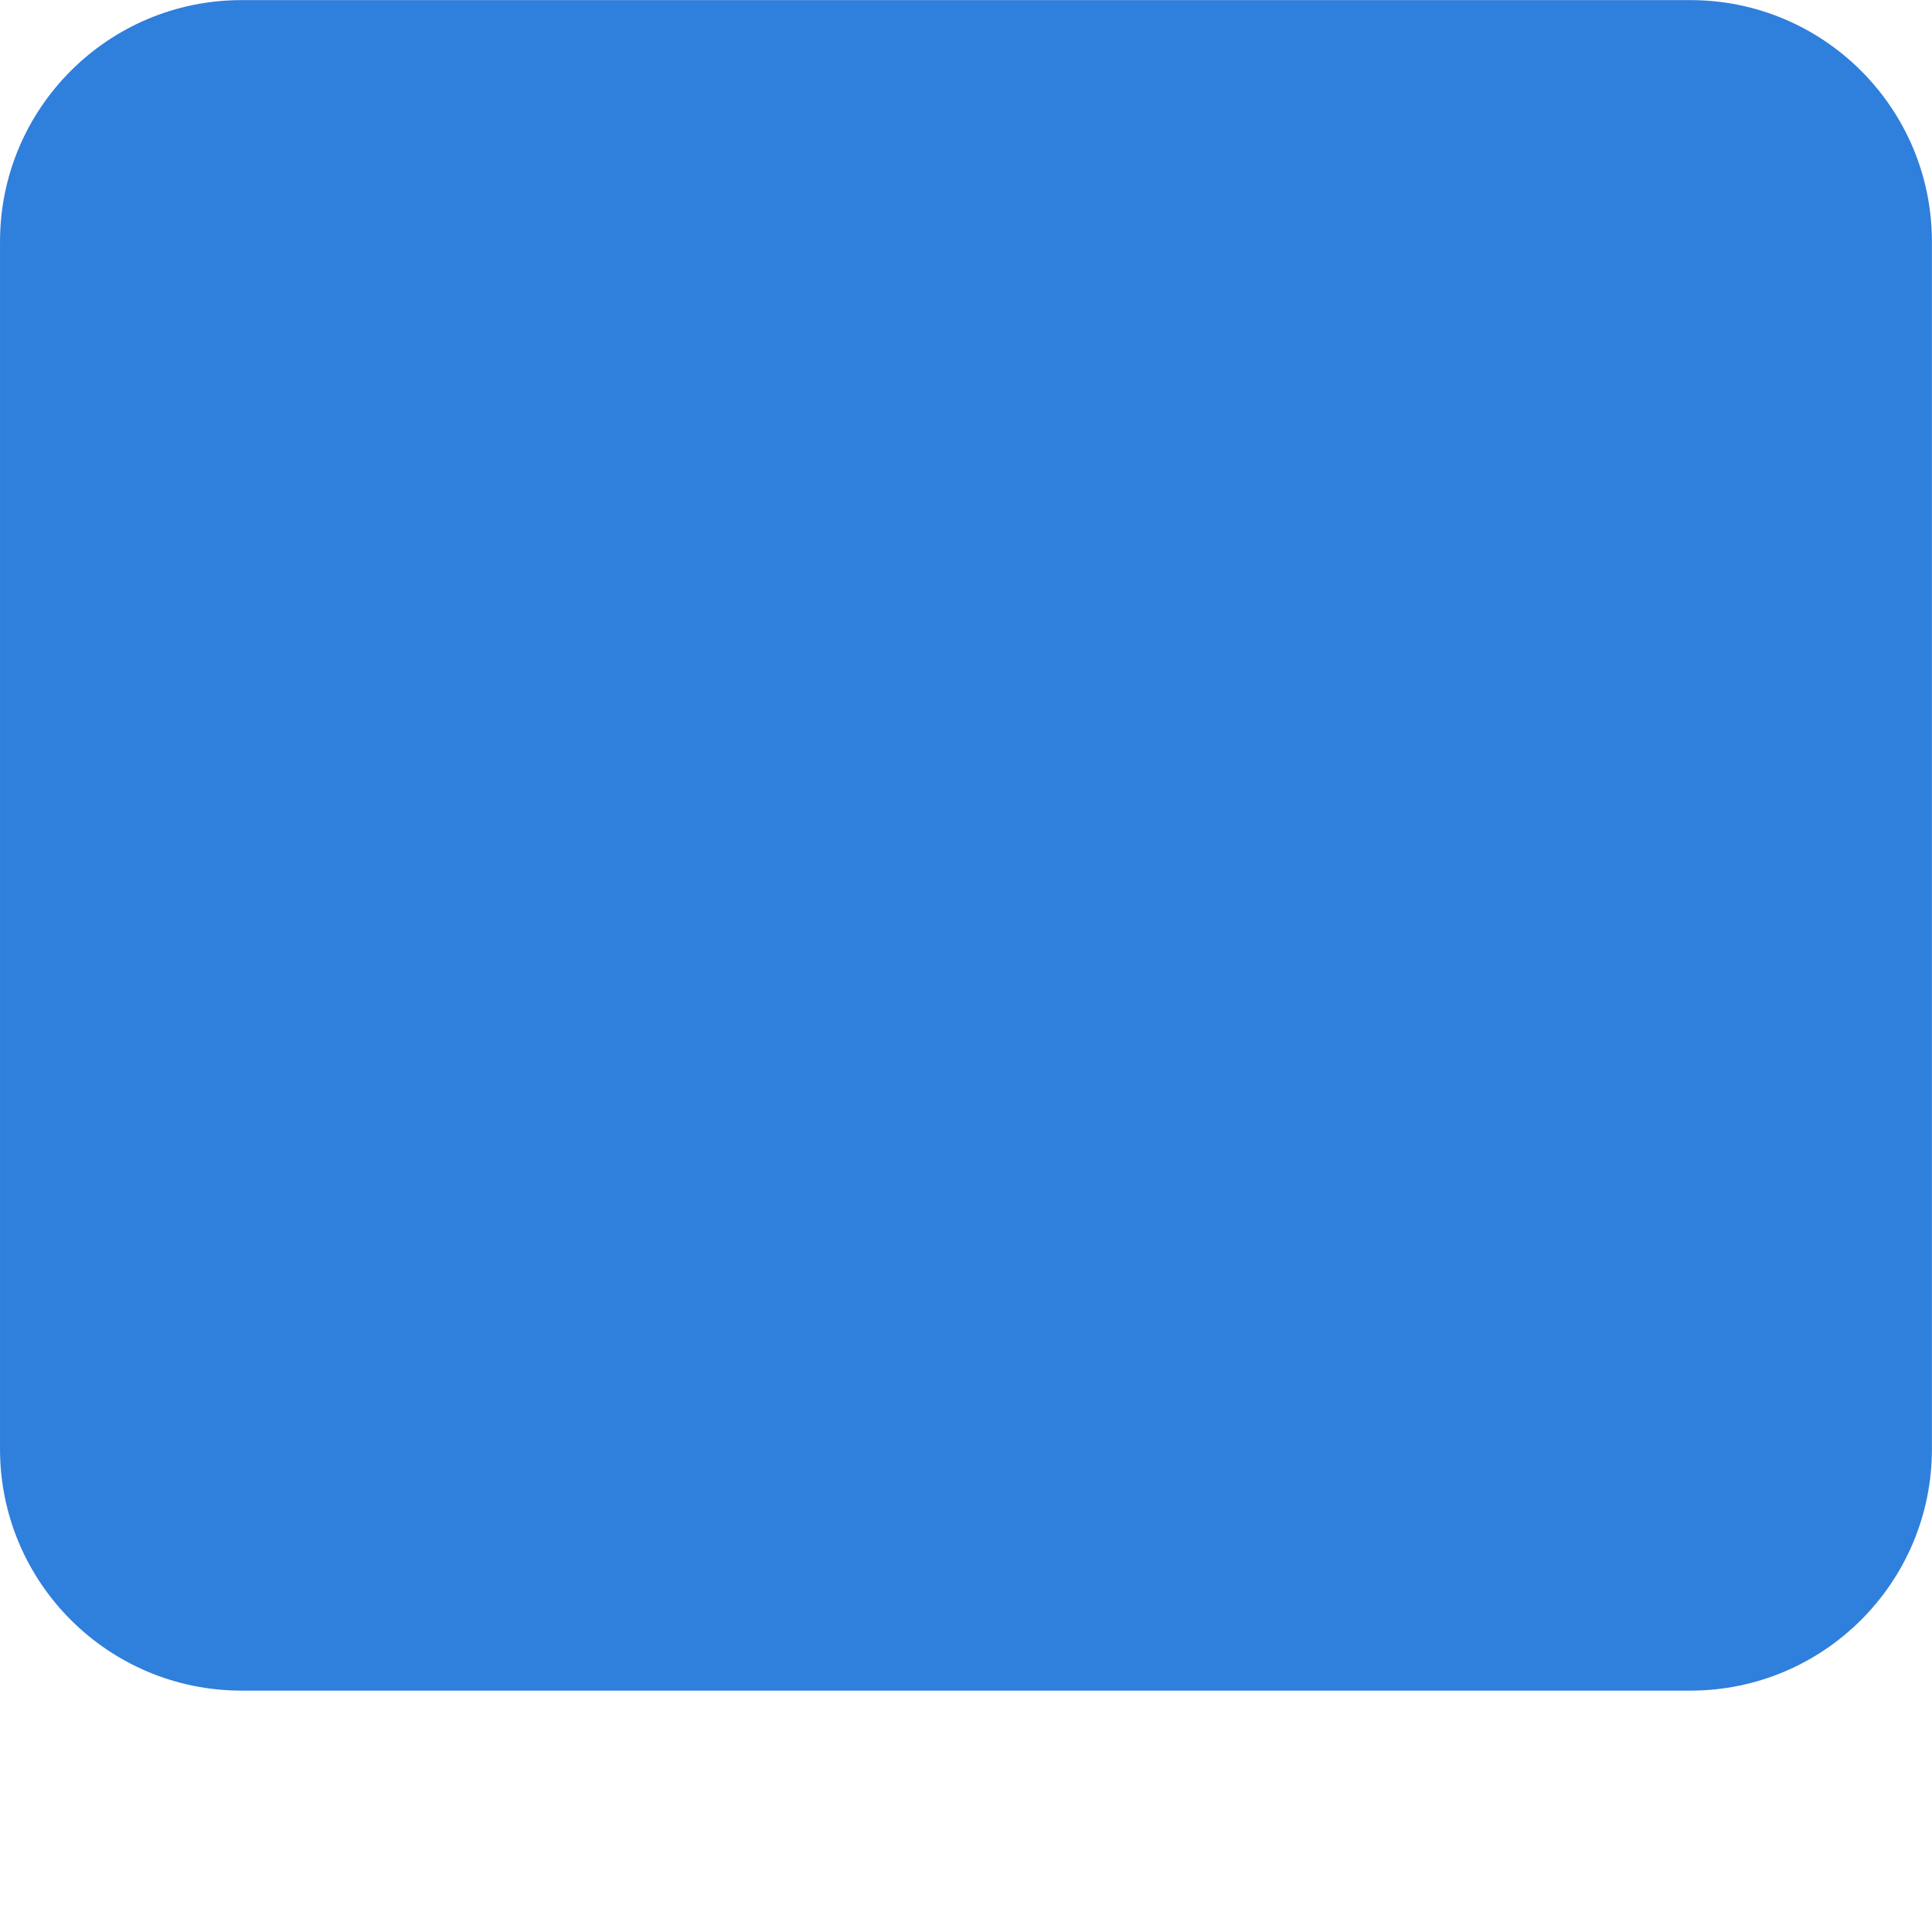
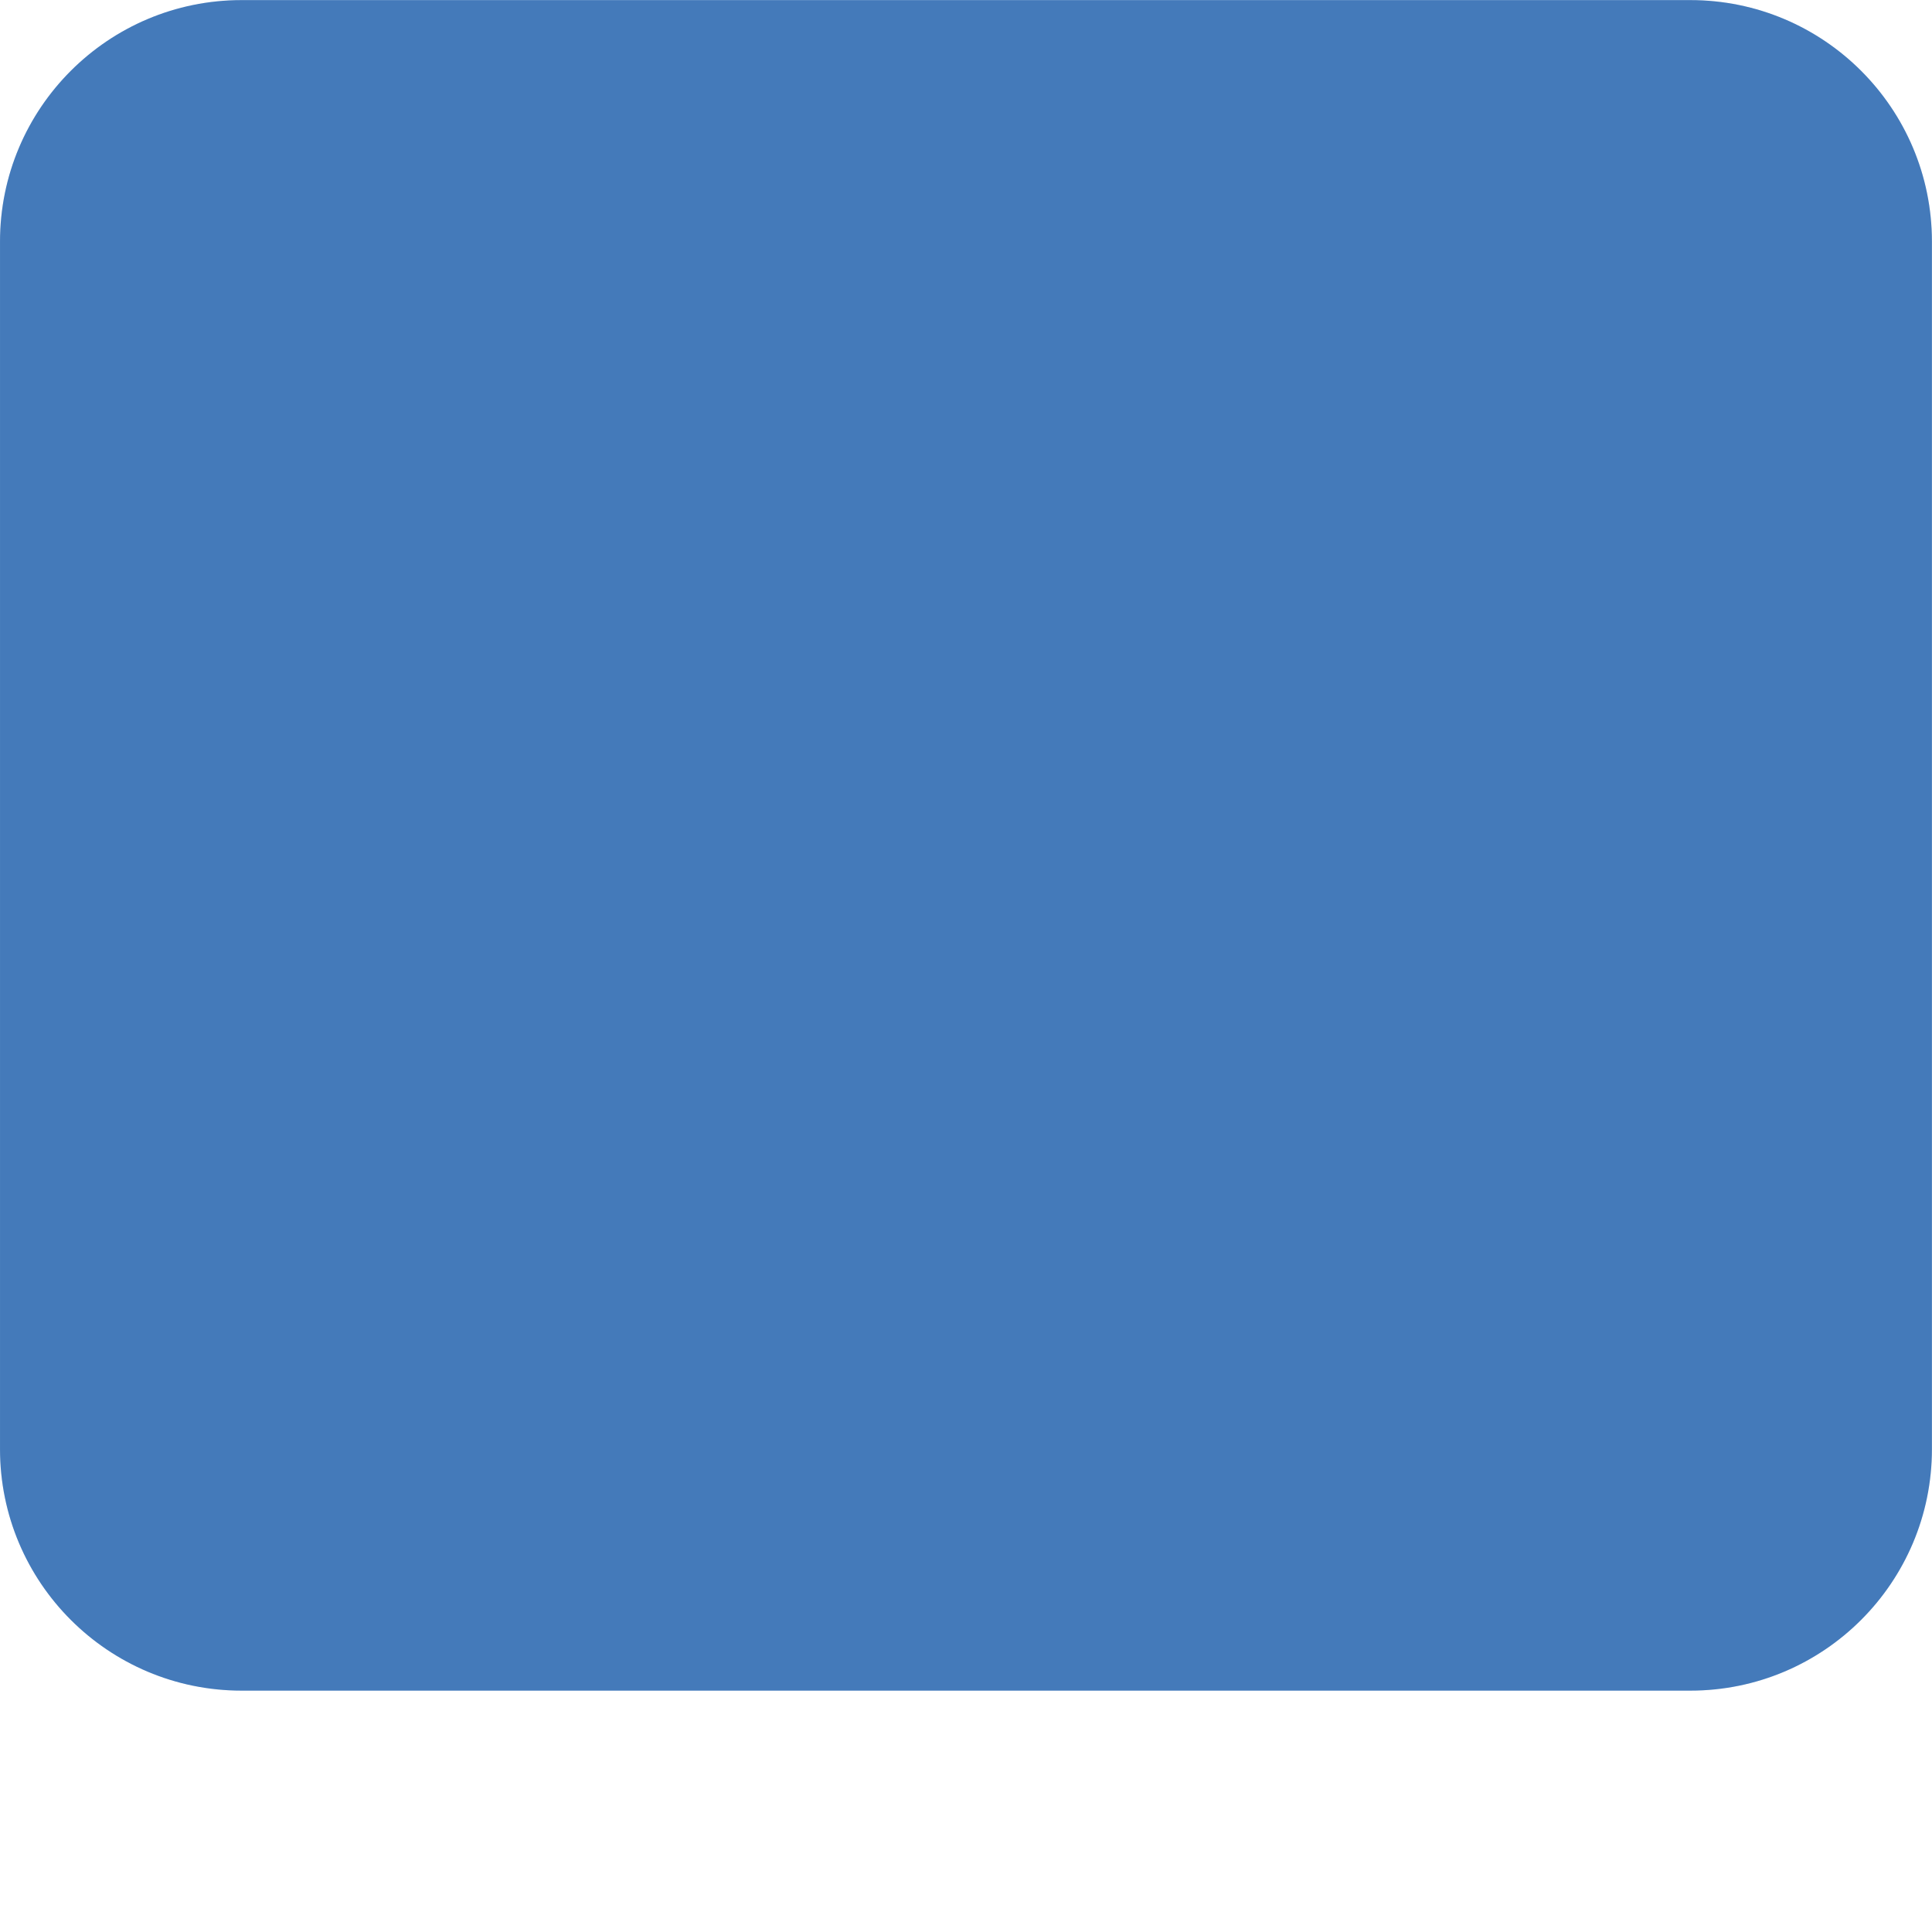
- <svg xmlns="http://www.w3.org/2000/svg" xmlns:xlink="http://www.w3.org/1999/xlink" width="16" height="16" id="svg7355" version="1.1">
+ <svg xmlns="http://www.w3.org/2000/svg" xmlns:ns2="http://www.openswatchbook.org/uri/2009/osb" xmlns:xlink="http://www.w3.org/1999/xlink" width="16" height="16" id="svg7355" version="1.1">
  <defs id="defs7357">
    <radialGradient xlink:href="#linearGradient36429" id="radialGradient7461" gradientUnits="userSpaceOnUse" gradientTransform="matrix(1.011539,0,0,0.5758211,-0.3926219,71.83807)" cx="47.429" cy="167.168" fx="47.429" fy="167.168" r="37" />
    <linearGradient id="linearGradient36429">
      <stop id="stop36431" offset="0" style="stop-color:#ffffff;stop-opacity:1;" />
      <stop id="stop36433" offset="1" style="stop-color:#ffffff;stop-opacity:0;" />
    </linearGradient>
    <radialGradient xlink:href="#linearGradient36471" id="radialGradient7463" gradientUnits="userSpaceOnUse" gradientTransform="matrix(1.189155,0,0,0.5551325,-9.281289,36.12653)" cx="49.067" cy="242.504" fx="49.067" fy="242.504" r="37.007" />
    <linearGradient id="linearGradient36471">
      <stop id="stop36473" offset="0" style="stop-color:#ffffff;stop-opacity:1;" />
      <stop id="stop36475" offset="1" style="stop-color:#ffffff;stop-opacity:0;" />
    </linearGradient>
    <radialGradient r="37.007" fy="242.504" fx="49.067" cy="242.504" cx="49.067" gradientTransform="matrix(1.189155,0,0,0.1525213,-9.281289,132.5277)" gradientUnits="userSpaceOnUse" id="radialGradient7488" xlink:href="#linearGradient36471" />
+     <linearGradient gradientTransform="translate(149.898,-183)" xlink:href="#selected_bg_color" id="linearGradient4179" x1="16.551" y1="162.132" x2="16.551" y2="172" gradientUnits="userSpaceOnUse" />
+     <linearGradient id="selected_bg_color" ns2:paint="solid">
+       <stop style="stop-color:#5294e2;stop-opacity:1;" offset="0" id="stop4177" />
+     </linearGradient>
  </defs>
  <g id="layer1" transform="matrix(1.621328,0,0,1.621328,-431.6347,-376.5527)">
    <g style="display:inline" id="g30864" transform="translate(255.223,70.11809)">
-       <rect style="opacity:1;fill:#2f7fdc;fill-opacity:1;stroke:none" id="rect4145" width="9.868" height="8.635" x="11" y="162.132" ry="1.234" rx="1.234" />
+       <rect rx="1.234" style="display:inline;opacity:1;fill:url(#linearGradient4179);fill-opacity:1;stroke:none" id="rect4145-3" width="8.635" height="9.868" x="162.132" y="-20.868" ry="1.234" transform="matrix(0,1,-1,0,0,0)" />
+       <rect rx="1.234" style="display:inline;opacity:1;fill:#000000;fill-opacity:0.176;stroke:none" id="rect4145-3-8" width="8.635" height="9.868" x="162.132" y="-20.868" ry="1.234" transform="matrix(0,1,-1,0,0,0)" />
    </g>
  </g>
</svg>
